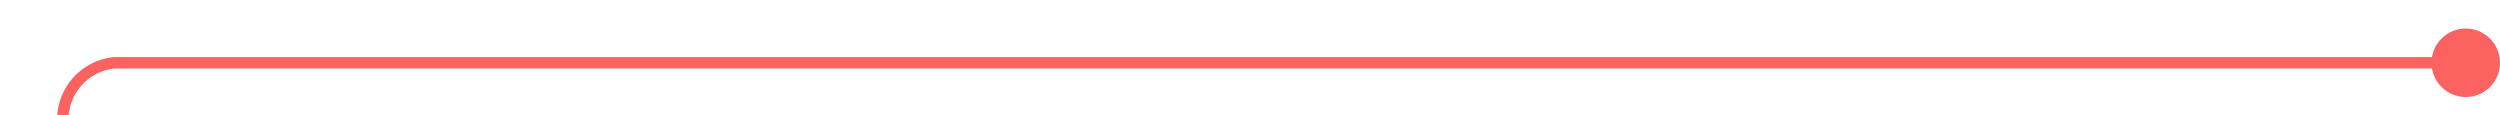
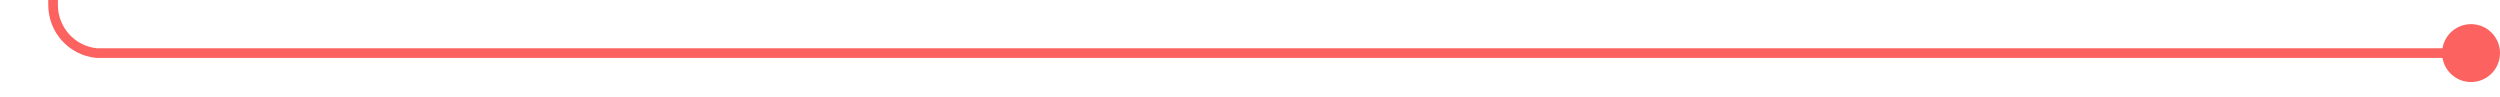
- <svg xmlns="http://www.w3.org/2000/svg" version="1.1" width="219px" height="10px" preserveAspectRatio="xMinYMid meet" viewBox="185 632  219 8">
-   <path d="M 403 636.5  L 195 636.5  A 5 5 0 0 0 190.5 641.5 L 190.5 698  A 5 5 0 0 0 195.5 703.5 L 207 703.5  " stroke-width="1" stroke="#fb6260" fill="none" />
-   <path d="M 401 633.5  A 3 3 0 0 0 398 636.5 A 3 3 0 0 0 401 639.5 A 3 3 0 0 0 404 636.5 A 3 3 0 0 0 401 633.5 Z M 206 698  L 206 709  L 207 709  L 207 698  L 206 698  Z " fill-rule="nonzero" fill="#fb6260" stroke="none" />
+ <svg xmlns="http://www.w3.org/2000/svg" version="1.1" width="259px" height="10px" preserveAspectRatio="xMinYMid meet" viewBox="145 632  259 8">
+   <path d="M 403 636.5  L 155 636.5  A 5 5 0 0 1 150.5 631.5 L 150.5 534  A 5 5 0 0 1 155.5 529.5 L 165 529.5  " stroke-width="1" stroke="#fb6260" fill="none" />
+   <path d="M 401 633.5  A 3 3 0 0 0 398 636.5 A 3 3 0 0 0 401 639.5 A 3 3 0 0 0 404 636.5 A 3 3 0 0 0 401 633.5 Z M 164 524  L 164 535  L 165 535  L 165 524  L 164 524  Z " fill-rule="nonzero" fill="#fb6260" stroke="none" />
</svg>
